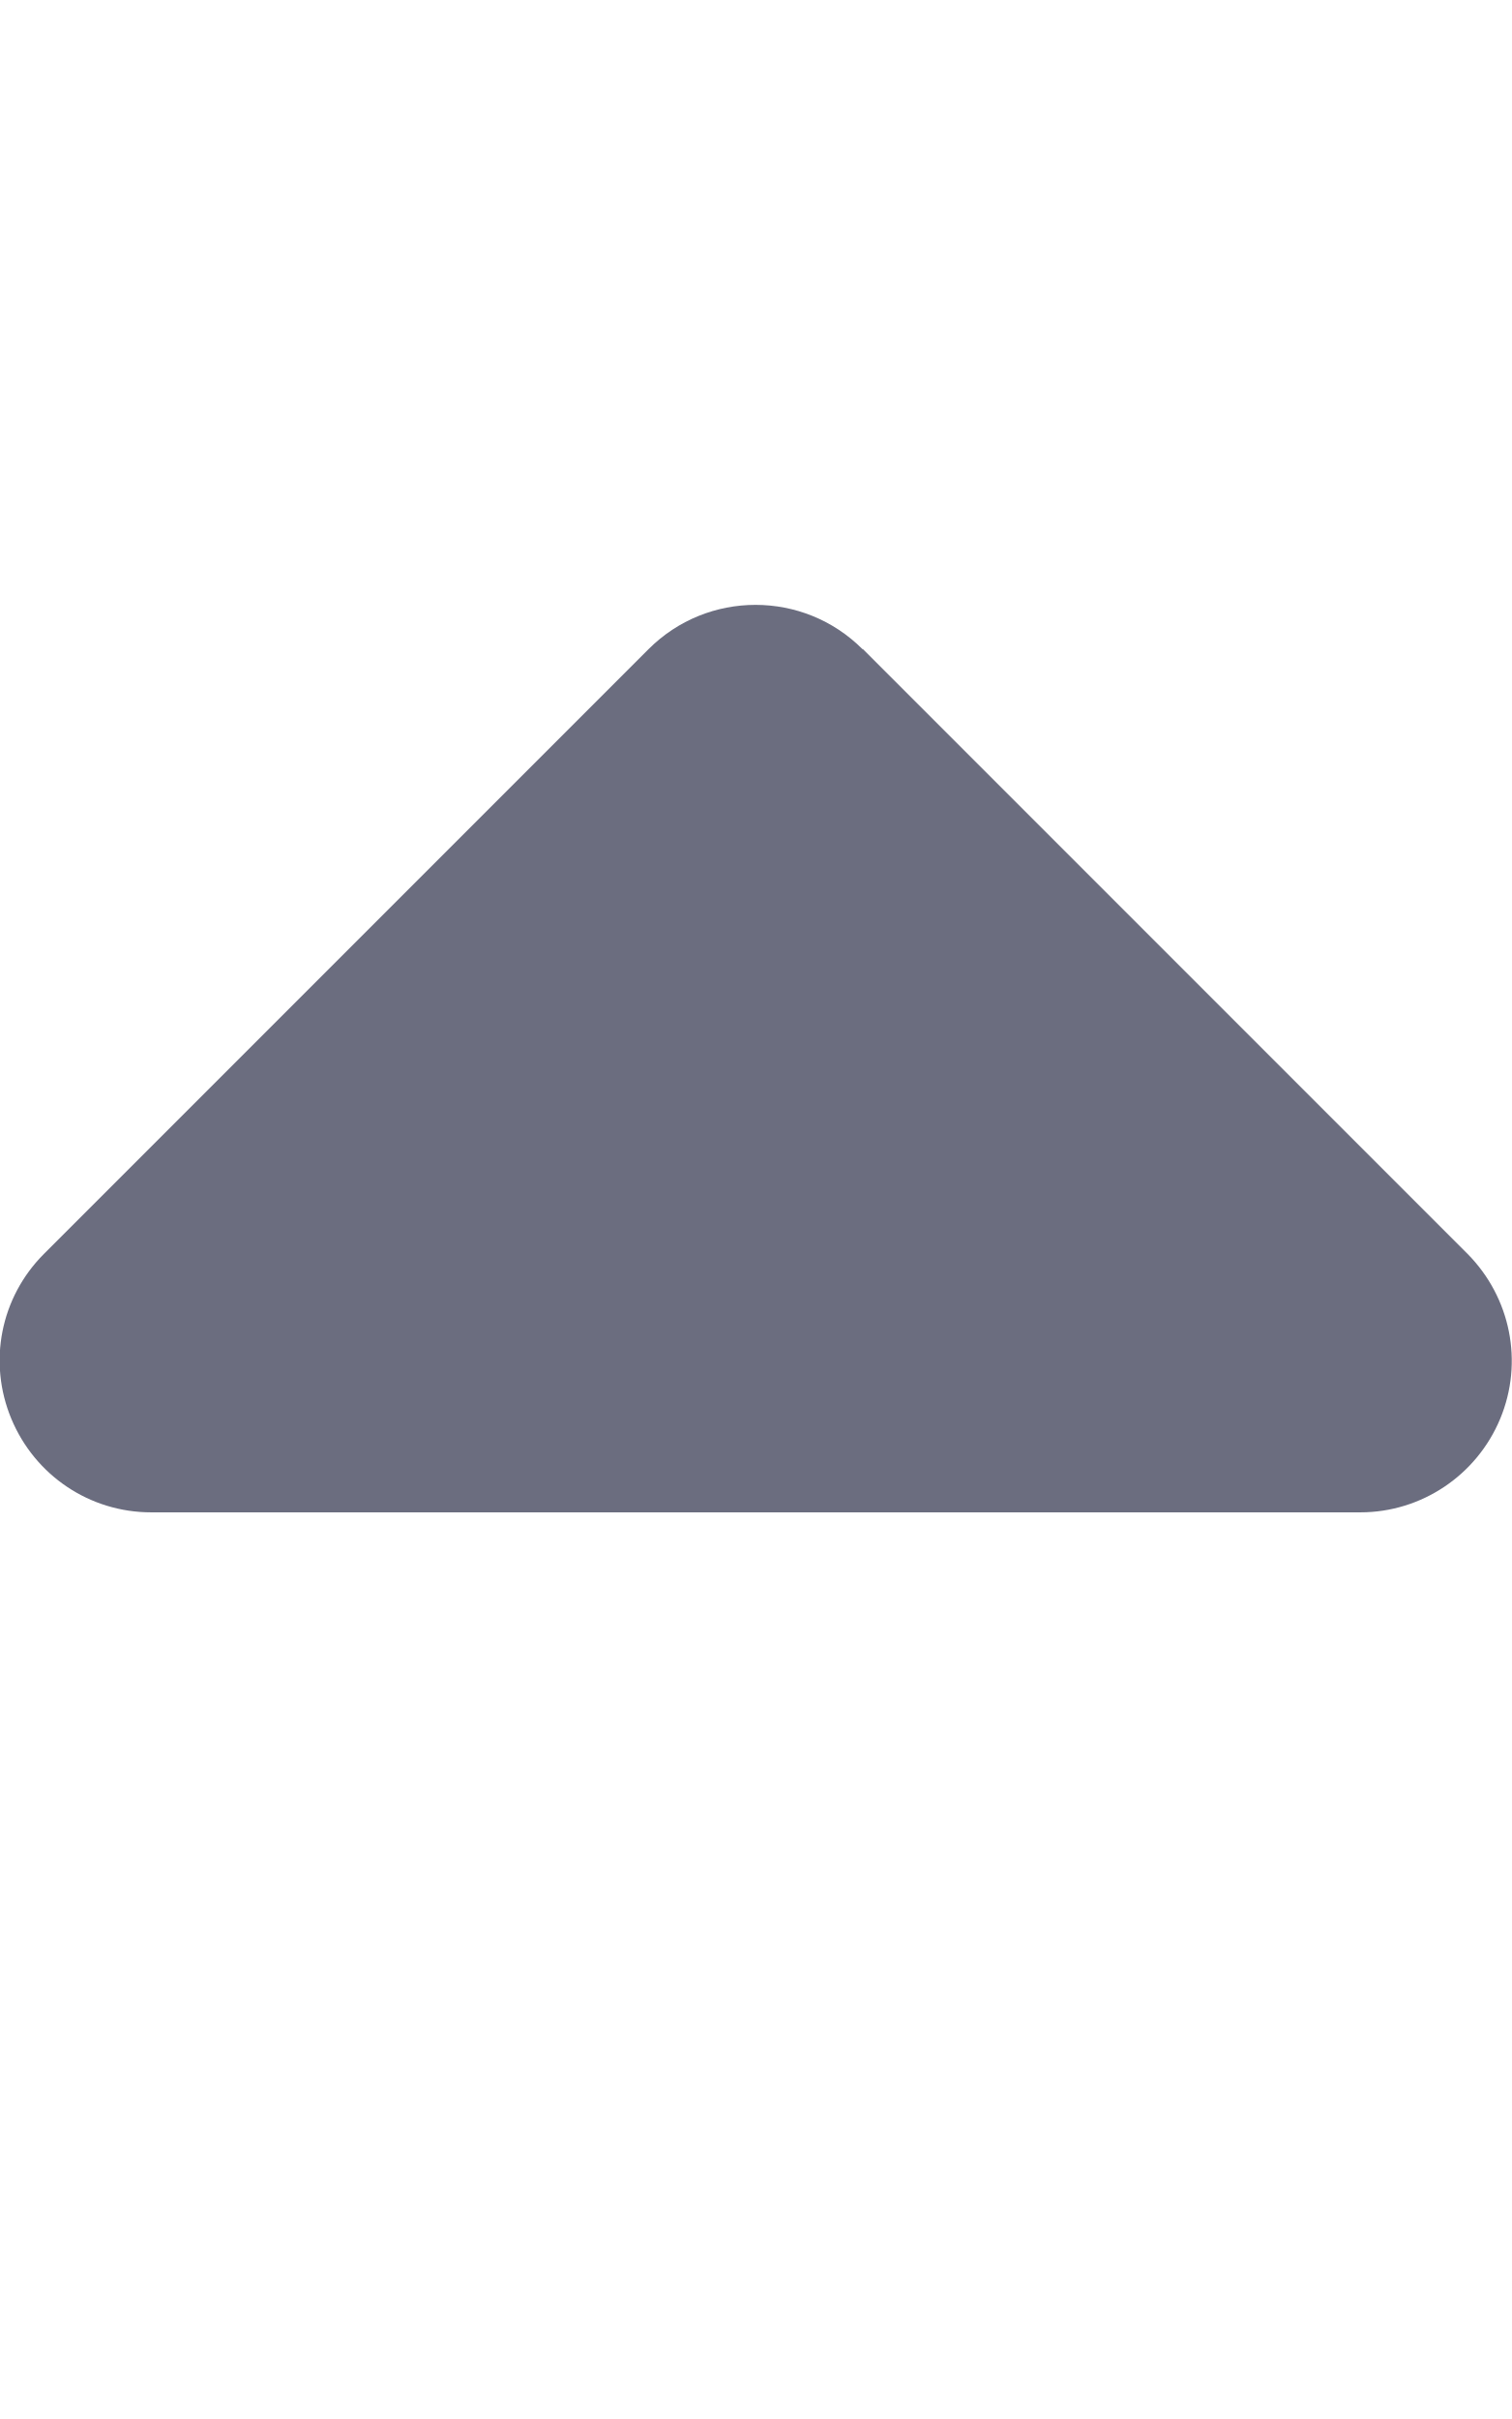
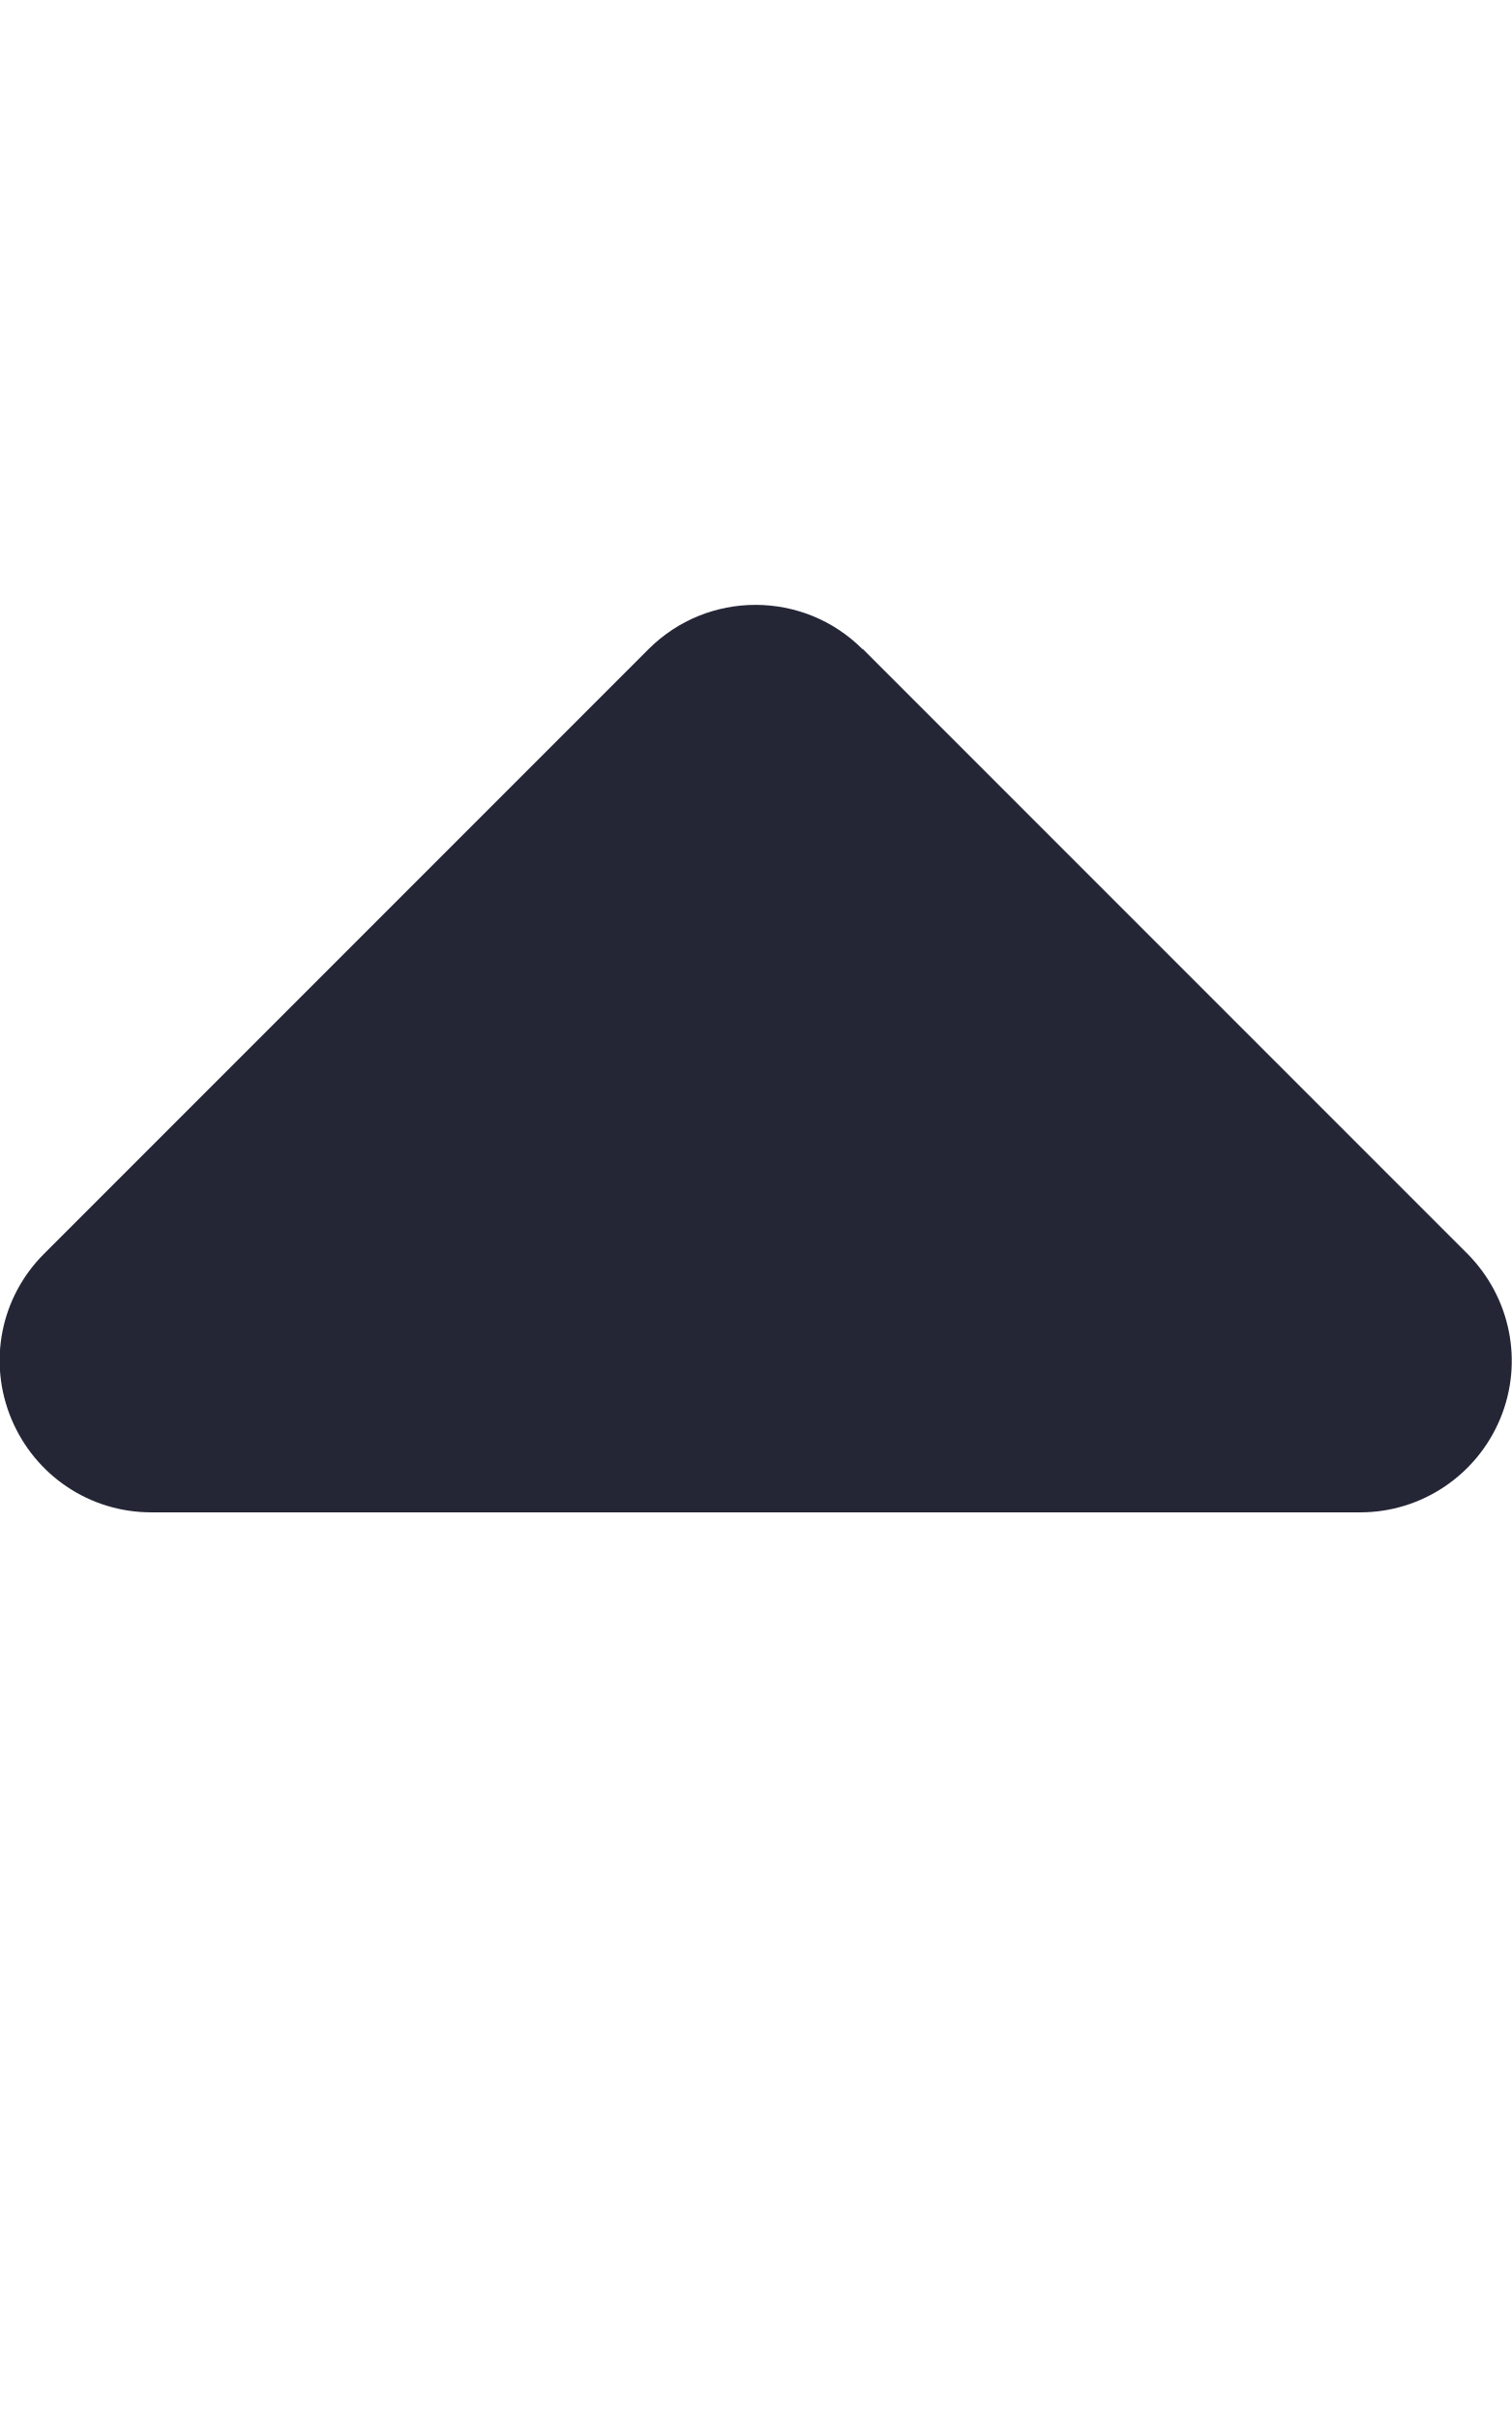
- <svg xmlns="http://www.w3.org/2000/svg" viewBox="0 0 320 512" color="#6b6d7f">
-   <path d="M182.6 137.4c-12.5-12.5-32.8-12.5-45.3 0l-128 128c-9.2 9.2-11.9 22.9-6.9 34.9s16.6 19.8 29.6 19.8H288c12.9 0 24.6-7.8 29.6-19.8s2.2-25.7-6.9-34.9l-128-128z" fill="#6B6D7F" />
+ <svg xmlns="http://www.w3.org/2000/svg" viewBox="0 0 320 512" color="#242636">
+   <path d="M182.6 137.4c-12.5-12.5-32.8-12.5-45.3 0l-128 128c-9.2 9.2-11.9 22.9-6.9 34.9s16.6 19.8 29.6 19.8H288c12.9 0 24.6-7.8 29.6-19.8s2.2-25.7-6.9-34.9l-128-128z" fill="#242636" />
</svg>
